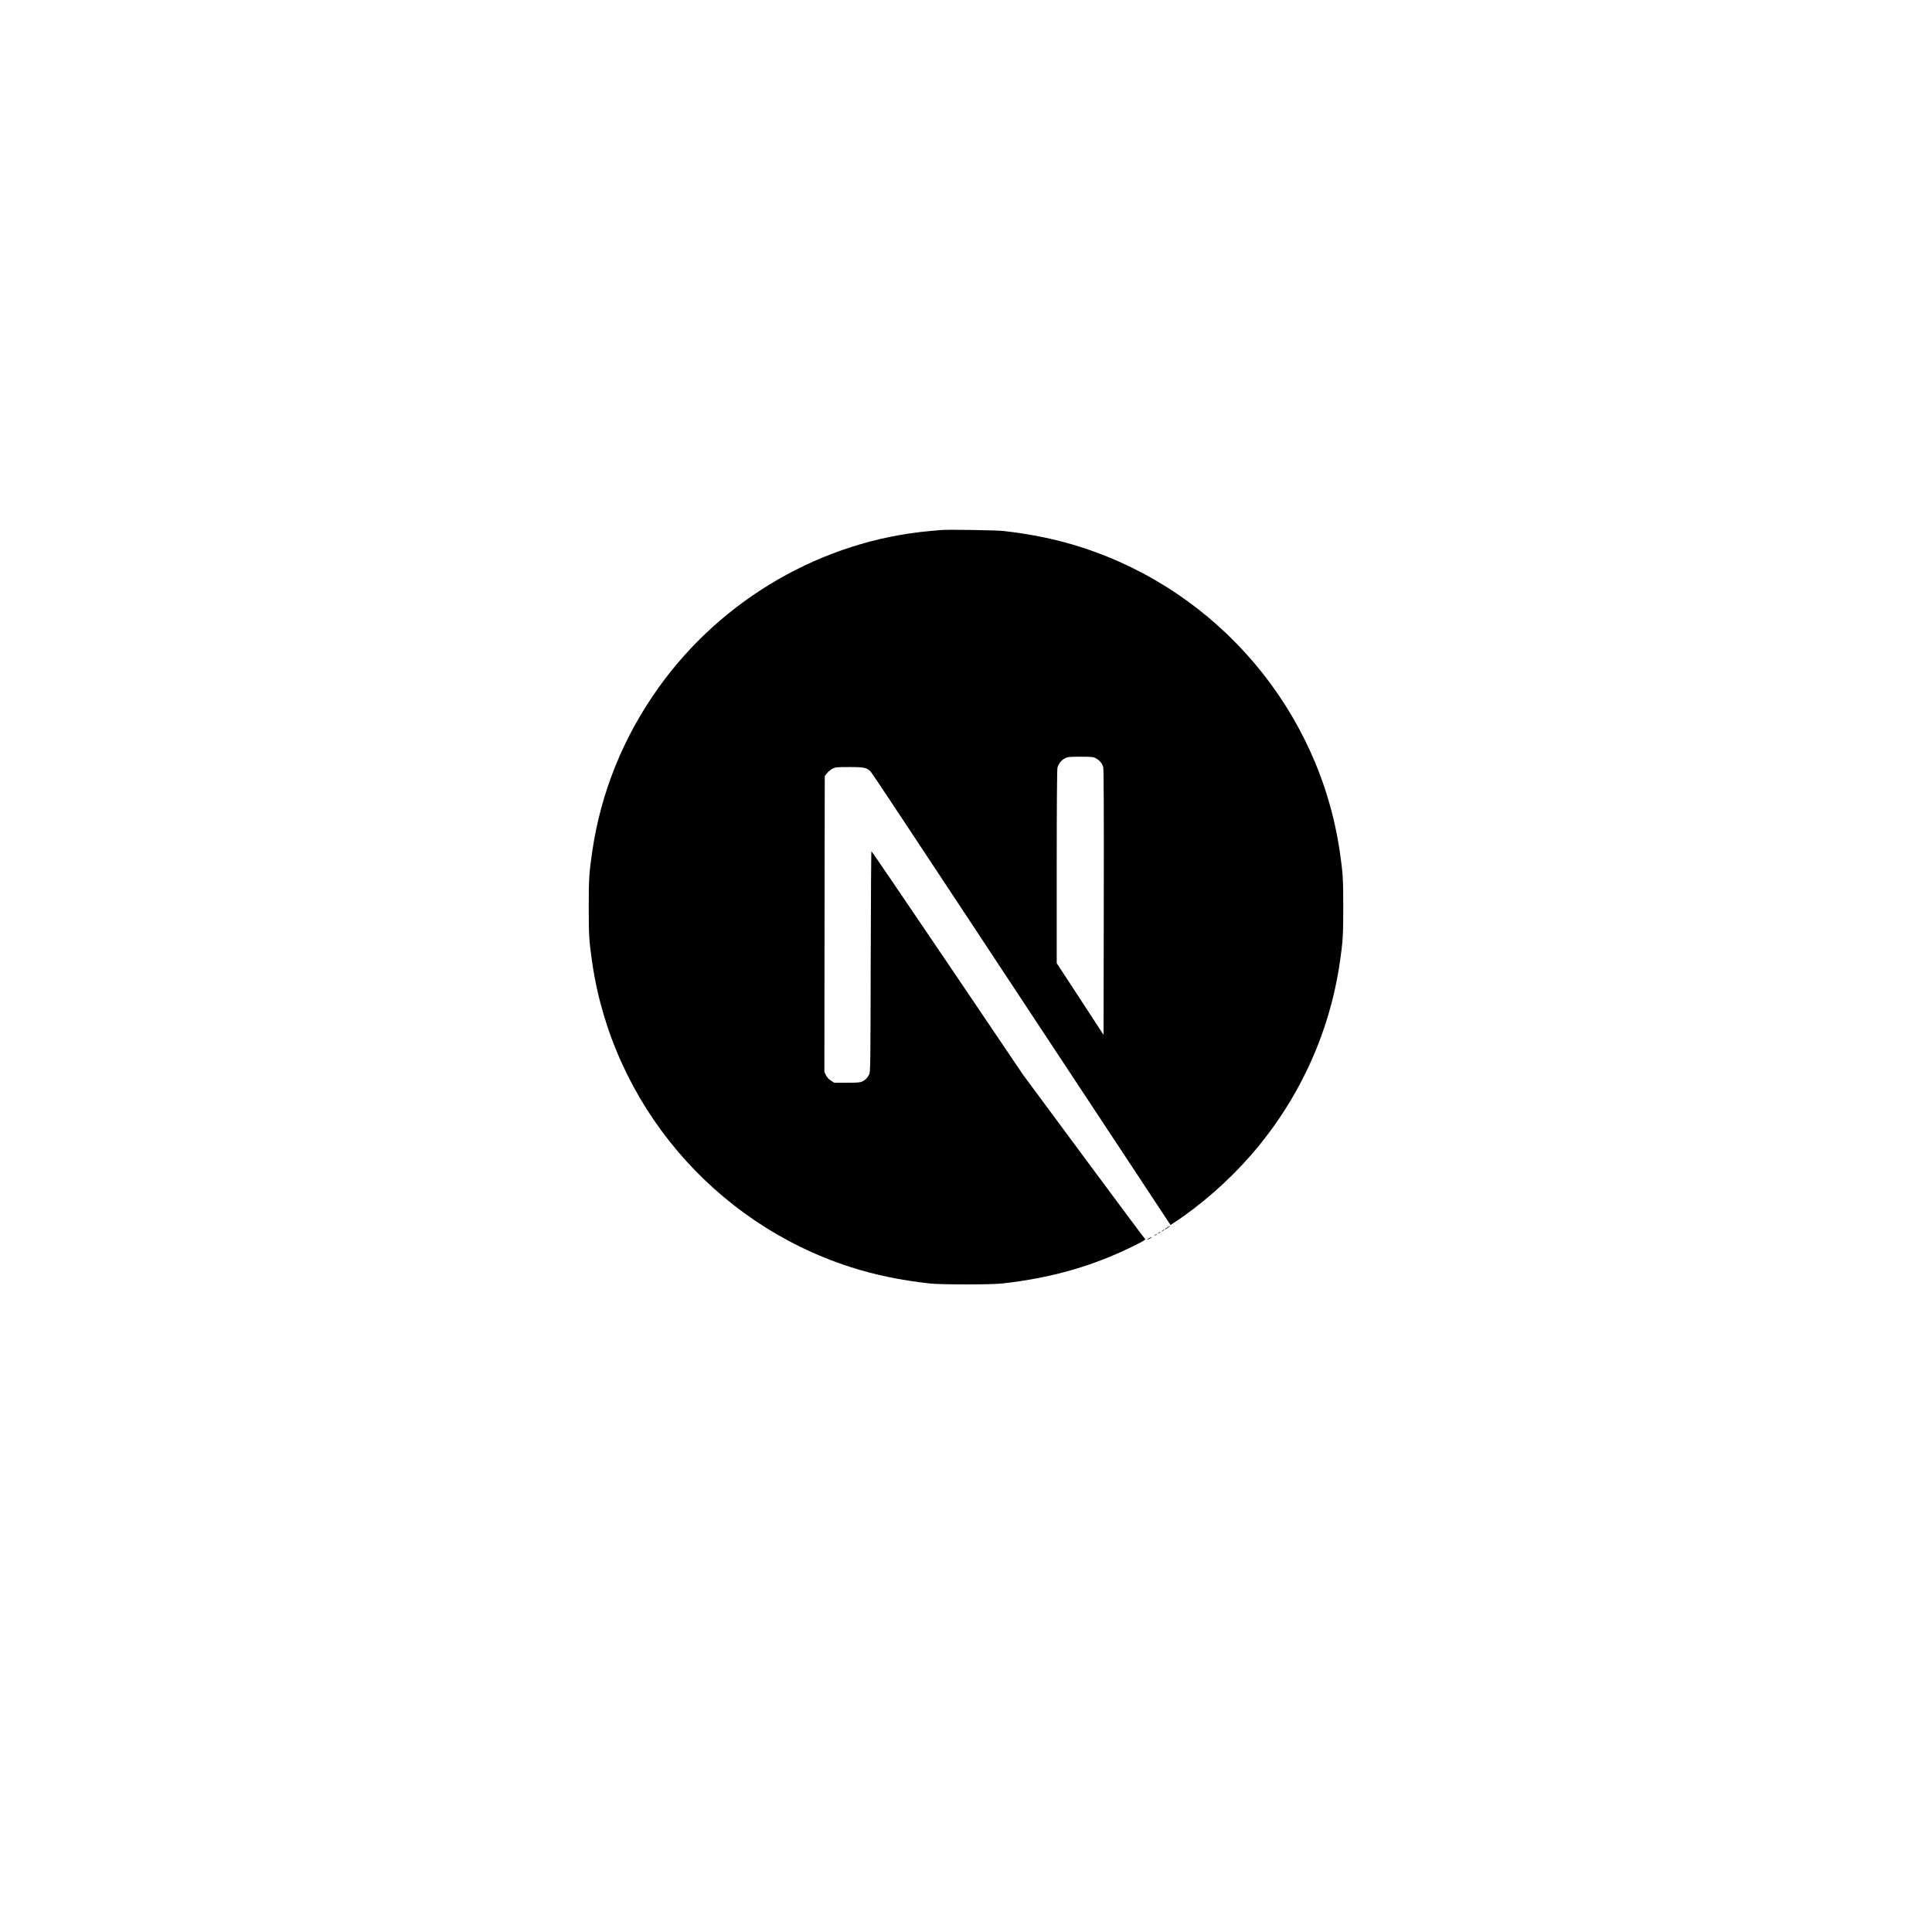
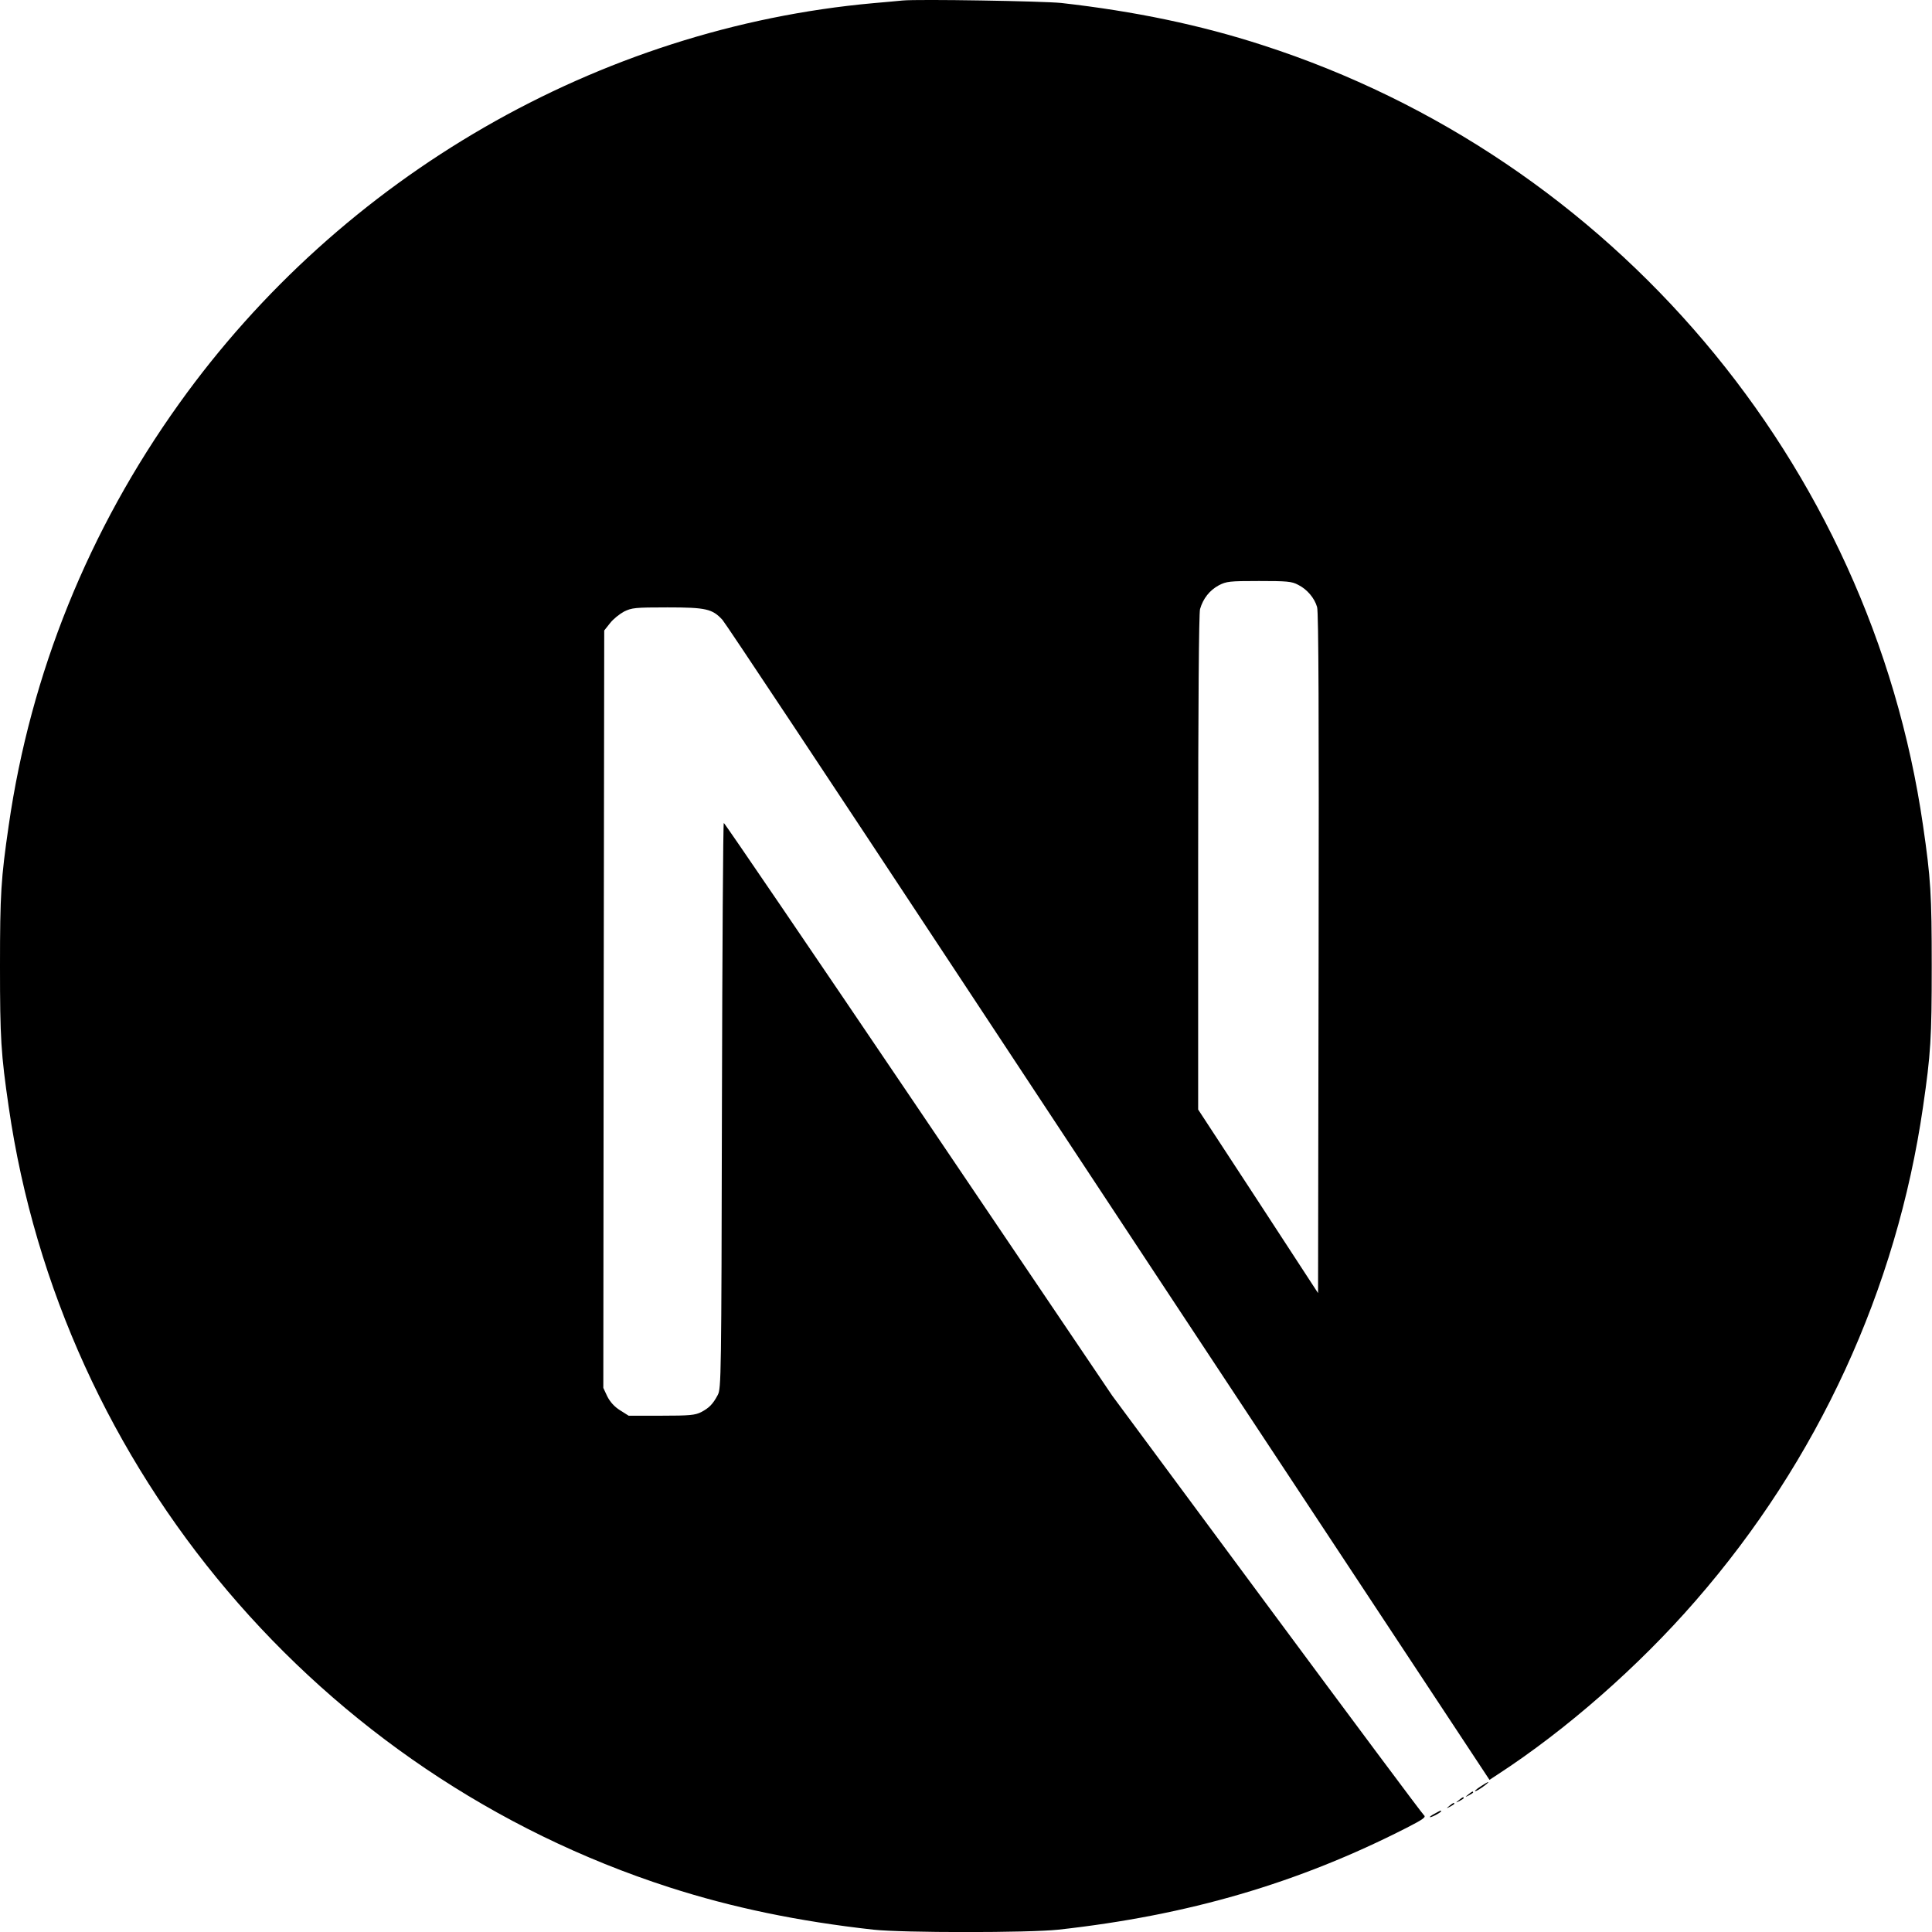
- <svg xmlns="http://www.w3.org/2000/svg" version="1.1" width="1080" height="1080" viewBox="0 0 1080 1080" xml:space="preserve">
-   <defs>
- </defs>
-   <rect x="0" y="0" width="100%" height="100%" fill="transparent" />
-   <g transform="matrix(1 0 0 1 540 540)" id="6ab30392-3105-463e-b668-79e042c1e079">
-     <rect style="stroke: none; stroke-width: 1; stroke-dasharray: none; stroke-linecap: butt; stroke-dashoffset: 0; stroke-linejoin: miter; stroke-miterlimit: 4; fill: rgb(255,255,255); fill-rule: nonzero; opacity: 1; visibility: hidden;" vector-effect="non-scaling-stroke" x="-540" y="-540" rx="0" ry="0" width="1080" height="1080" />
-   </g>
-   <g transform="matrix(1 0 0 1 540 540)" id="41c7347b-5a14-4bf3-93c9-2dcf2c8f8c12">
- </g>
-   <g transform="matrix(0.31 0 0 0.31 540 507.08)">
-     <g style="" vector-effect="non-scaling-stroke">
-       <g transform="matrix(1.33 0 0 1.33 0 0)">
-         <path style="stroke: none; stroke-width: 1; stroke-dasharray: none; stroke-linecap: butt; stroke-dashoffset: 0; stroke-linejoin: miter; stroke-miterlimit: 4; fill: rgb(0,0,0); fill-rule: nonzero; opacity: 1;" vector-effect="non-scaling-stroke" transform=" translate(-512, -511.9)" d="M 478.5 0.6 C 476.3 0.8 469.3 1.5 463 2 C 317.7 15.1 181.6 93.5 95.4 214 C 47.4 281 16.7 357 5.1 437.5 C 1 465.6 0.5 473.9 0.5 512 C 0.5 550.1 1 558.4 5.1 586.5 C 32.9 778.6 169.6 940 355 999.8 C 388.2 1010.5 423.2 1017.8 463 1022.2 C 478.5 1023.9 545.5 1023.9 561 1022.2 C 629.7 1014.6 687.9 997.6 745.3 968.3 C 754.1 963.8 755.8 962.6 754.6 961.6 C 753.8 961 716.3 910.7 671.3 849.9 L 589.5 739.4 L 487 587.7 C 430.6 504.3 384.2 436.1 383.8 436.1 C 383.4 436 383 503.4 382.8 585.7 C 382.5 729.8 382.4 735.6 380.6 739 C 378 743.9 376 745.9 371.8 748.1 C 368.6 749.7 365.8 750 350.7 750 L 333.4 750 L 328.8 747.1 C 325.8 745.2 323.6 742.7 322.1 739.8 L 320 735.3 L 320.2 534.8 L 320.5 334.2 L 323.6 330.3 C 325.2 328.2 328.6 325.5 331 324.2 C 335.1 322.2 336.7 322 354 322 C 374.4 322 377.8 322.8 383.1 328.6 C 384.6 330.2 440.1 413.8 506.5 514.5 C 572.9 615.2 663.7 752.7 708.3 820.2 L 789.3 942.9 L 793.4 940.2 C 829.7 916.6 868.1 883 898.5 848 C 963.2 773.7 1004.9 683.1 1018.9 586.5 C 1023 558.4 1023.5 550.1 1023.5 512 C 1023.5 473.9 1023 465.6 1018.9 437.5 C 991.1 245.4 854.4 84 669 24.2 C 636.3 13.6 601.5 6.3 562.5 1.9 C 552.9 0.9 486.8 -0.2 478.5 0.6 z M 687.9 310 C 692.7 312.4 696.6 317 698 321.8 C 698.8 324.4 699 380 698.8 505.3 L 698.5 685.1 L 666.8 636.5 L 635 587.9 L 635 457.2 C 635 372.7 635.4 325.2 636 322.9 C 637.6 317.3 641.1 312.9 645.9 310.3 C 650 308.2 651.5 308 667.2 308 C 682 308 684.6 308.2 687.9 310 z" stroke-linecap="round" />
-       </g>
-       <g transform="matrix(1.33 0 0 1.33 347.38 587.13)">
-         <path style="stroke: none; stroke-width: 1; stroke-dasharray: none; stroke-linecap: butt; stroke-dashoffset: 0; stroke-linejoin: miter; stroke-miterlimit: 4; fill: rgb(0,0,0); fill-rule: nonzero; opacity: 1;" vector-effect="non-scaling-stroke" transform=" translate(-772.56, -952.29)" d="M 784.3 945.1 C 780.8 947.3 779.7 948.8 782.8 947.1 C 785 945.8 788.6 943.1 788 943 C 787.7 943 786 944 784.3 945.1 z M 777.4 949.6 C 775.6 951 775.6 951.1 777.8 950 C 779 949.4 780 948.7 780 948.5 C 780 947.7 779.5 947.9 777.4 949.6 z M 772.4 952.6 C 770.6 954 770.6 954.1 772.8 953 C 774 952.4 775 951.7 775 951.5 C 775 950.7 774.5 950.9 772.4 952.6 z M 767.4 955.6 C 765.6 957 765.6 957.1 767.8 956 C 769 955.4 770 954.7 770 954.5 C 770 953.7 769.5 953.9 767.4 955.6 z M 759.8 959.6 C 756 961.6 756.2 962.4 760 960.5 C 761.7 959.6 763 958.7 763 958.5 C 763 957.8 762.9 957.9 759.8 959.6 z" stroke-linecap="round" />
-       </g>
-     </g>
+ <svg xmlns="http://www.w3.org/2000/svg" id="a" data-name="Layer 1" viewBox="0 0 421.78 421.84">
+   <g vector-effect="non-scaling-stroke">
+     <path d="m197.08.11c-.91.08-3.79.37-6.39.58-59.91,5.4-116.02,37.73-151.56,87.41C19.34,115.72,6.68,147.06,1.9,180.25c-1.69,11.59-1.9,15.01-1.9,30.72s.21,19.13,1.9,30.72c11.46,79.2,67.82,145.75,144.26,170.4,13.69,4.41,28.12,7.42,44.53,9.24,6.39.7,34.01.7,40.41,0,28.33-3.13,52.32-10.14,75.99-22.22,3.63-1.86,4.33-2.35,3.83-2.76-.33-.25-15.79-20.99-34.34-46.05l-33.73-45.56-42.26-62.55c-23.25-34.39-42.38-62.5-42.55-62.5-.16-.04-.33,27.75-.41,61.68-.12,59.41-.16,61.8-.91,63.21-1.07,2.02-1.9,2.84-3.63,3.75-1.32.66-2.47.78-8.7.78h-7.13l-1.9-1.2c-1.24-.78-2.14-1.81-2.76-3.01l-.87-1.86.08-82.67.12-82.71,1.28-1.61c.66-.87,2.06-1.98,3.05-2.52,1.69-.82,2.35-.91,9.48-.91,8.41,0,9.81.33,12,2.72.62.66,23.5,35.13,50.88,76.65,27.38,41.52,64.81,98.21,83.2,126.04l33.4,50.59,1.69-1.11c14.97-9.73,30.8-23.58,43.33-38.01,26.68-30.63,43.87-67.99,49.64-107.82,1.69-11.59,1.9-15.01,1.9-30.72s-.21-19.13-1.9-30.72c-11.46-79.2-67.82-145.75-144.26-170.4-13.48-4.37-27.83-7.38-43.91-9.19-3.96-.41-31.21-.87-34.63-.54Zm86.34,127.57c1.98.99,3.59,2.89,4.16,4.87.33,1.07.41,24,.33,75.66l-.12,74.13-13.07-20.04-13.11-20.04v-53.89c0-34.84.16-54.42.41-55.37.66-2.31,2.1-4.12,4.08-5.19,1.69-.87,2.31-.95,8.78-.95,6.1,0,7.17.08,8.53.82Z" vector-effect="non-scaling-stroke" />
+     <path d="m323.42,389.97c-1.44.91-1.9,1.53-.62.82.91-.54,2.39-1.65,2.14-1.69-.12,0-.82.41-1.53.87Zm-2.84,1.86c-.74.58-.74.62.16.16.49-.25.91-.54.91-.62,0-.33-.21-.25-1.07.45Zm-2.06,1.24c-.74.58-.74.62.16.16.49-.25.91-.54.91-.62,0-.33-.21-.25-1.07.45Zm-2.06,1.24c-.74.58-.74.62.16.16.49-.25.91-.54.91-.62,0-.33-.21-.25-1.07.45Zm-3.13,1.65c-1.57.82-1.48,1.15.08.37.7-.37,1.24-.74,1.24-.82,0-.29-.04-.25-1.32.45Z" vector-effect="non-scaling-stroke" />
  </g>
</svg>
